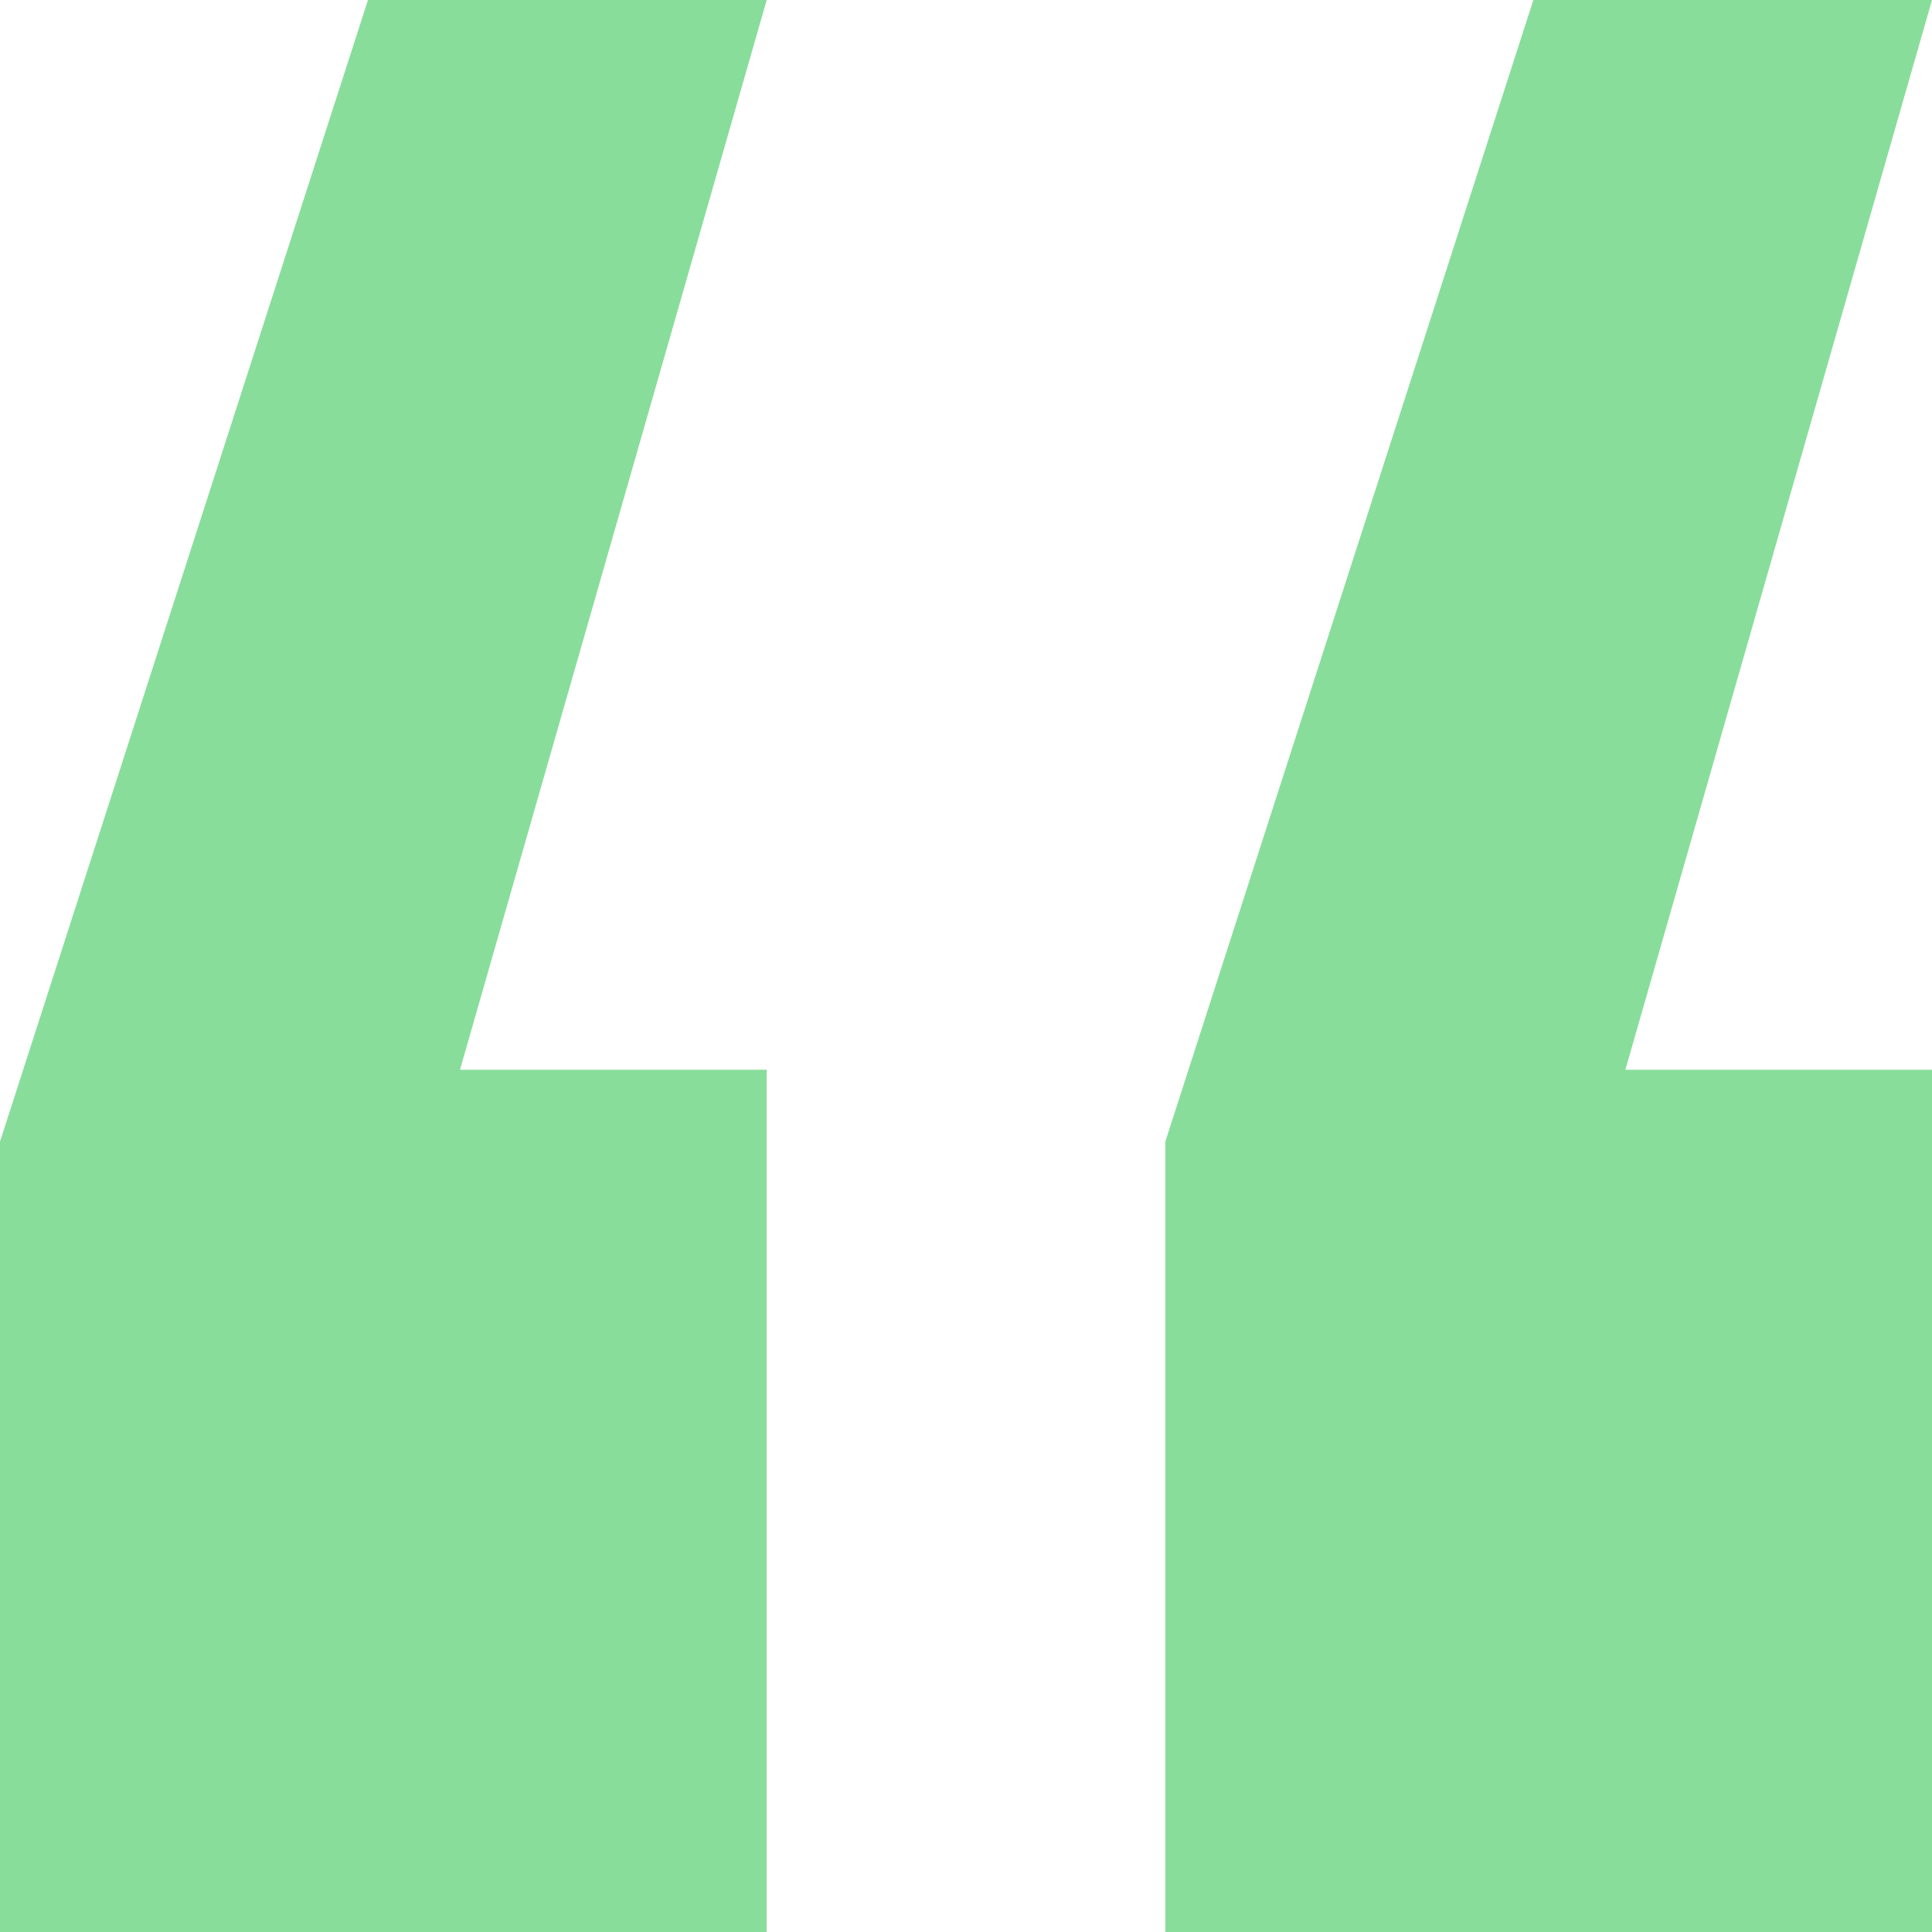
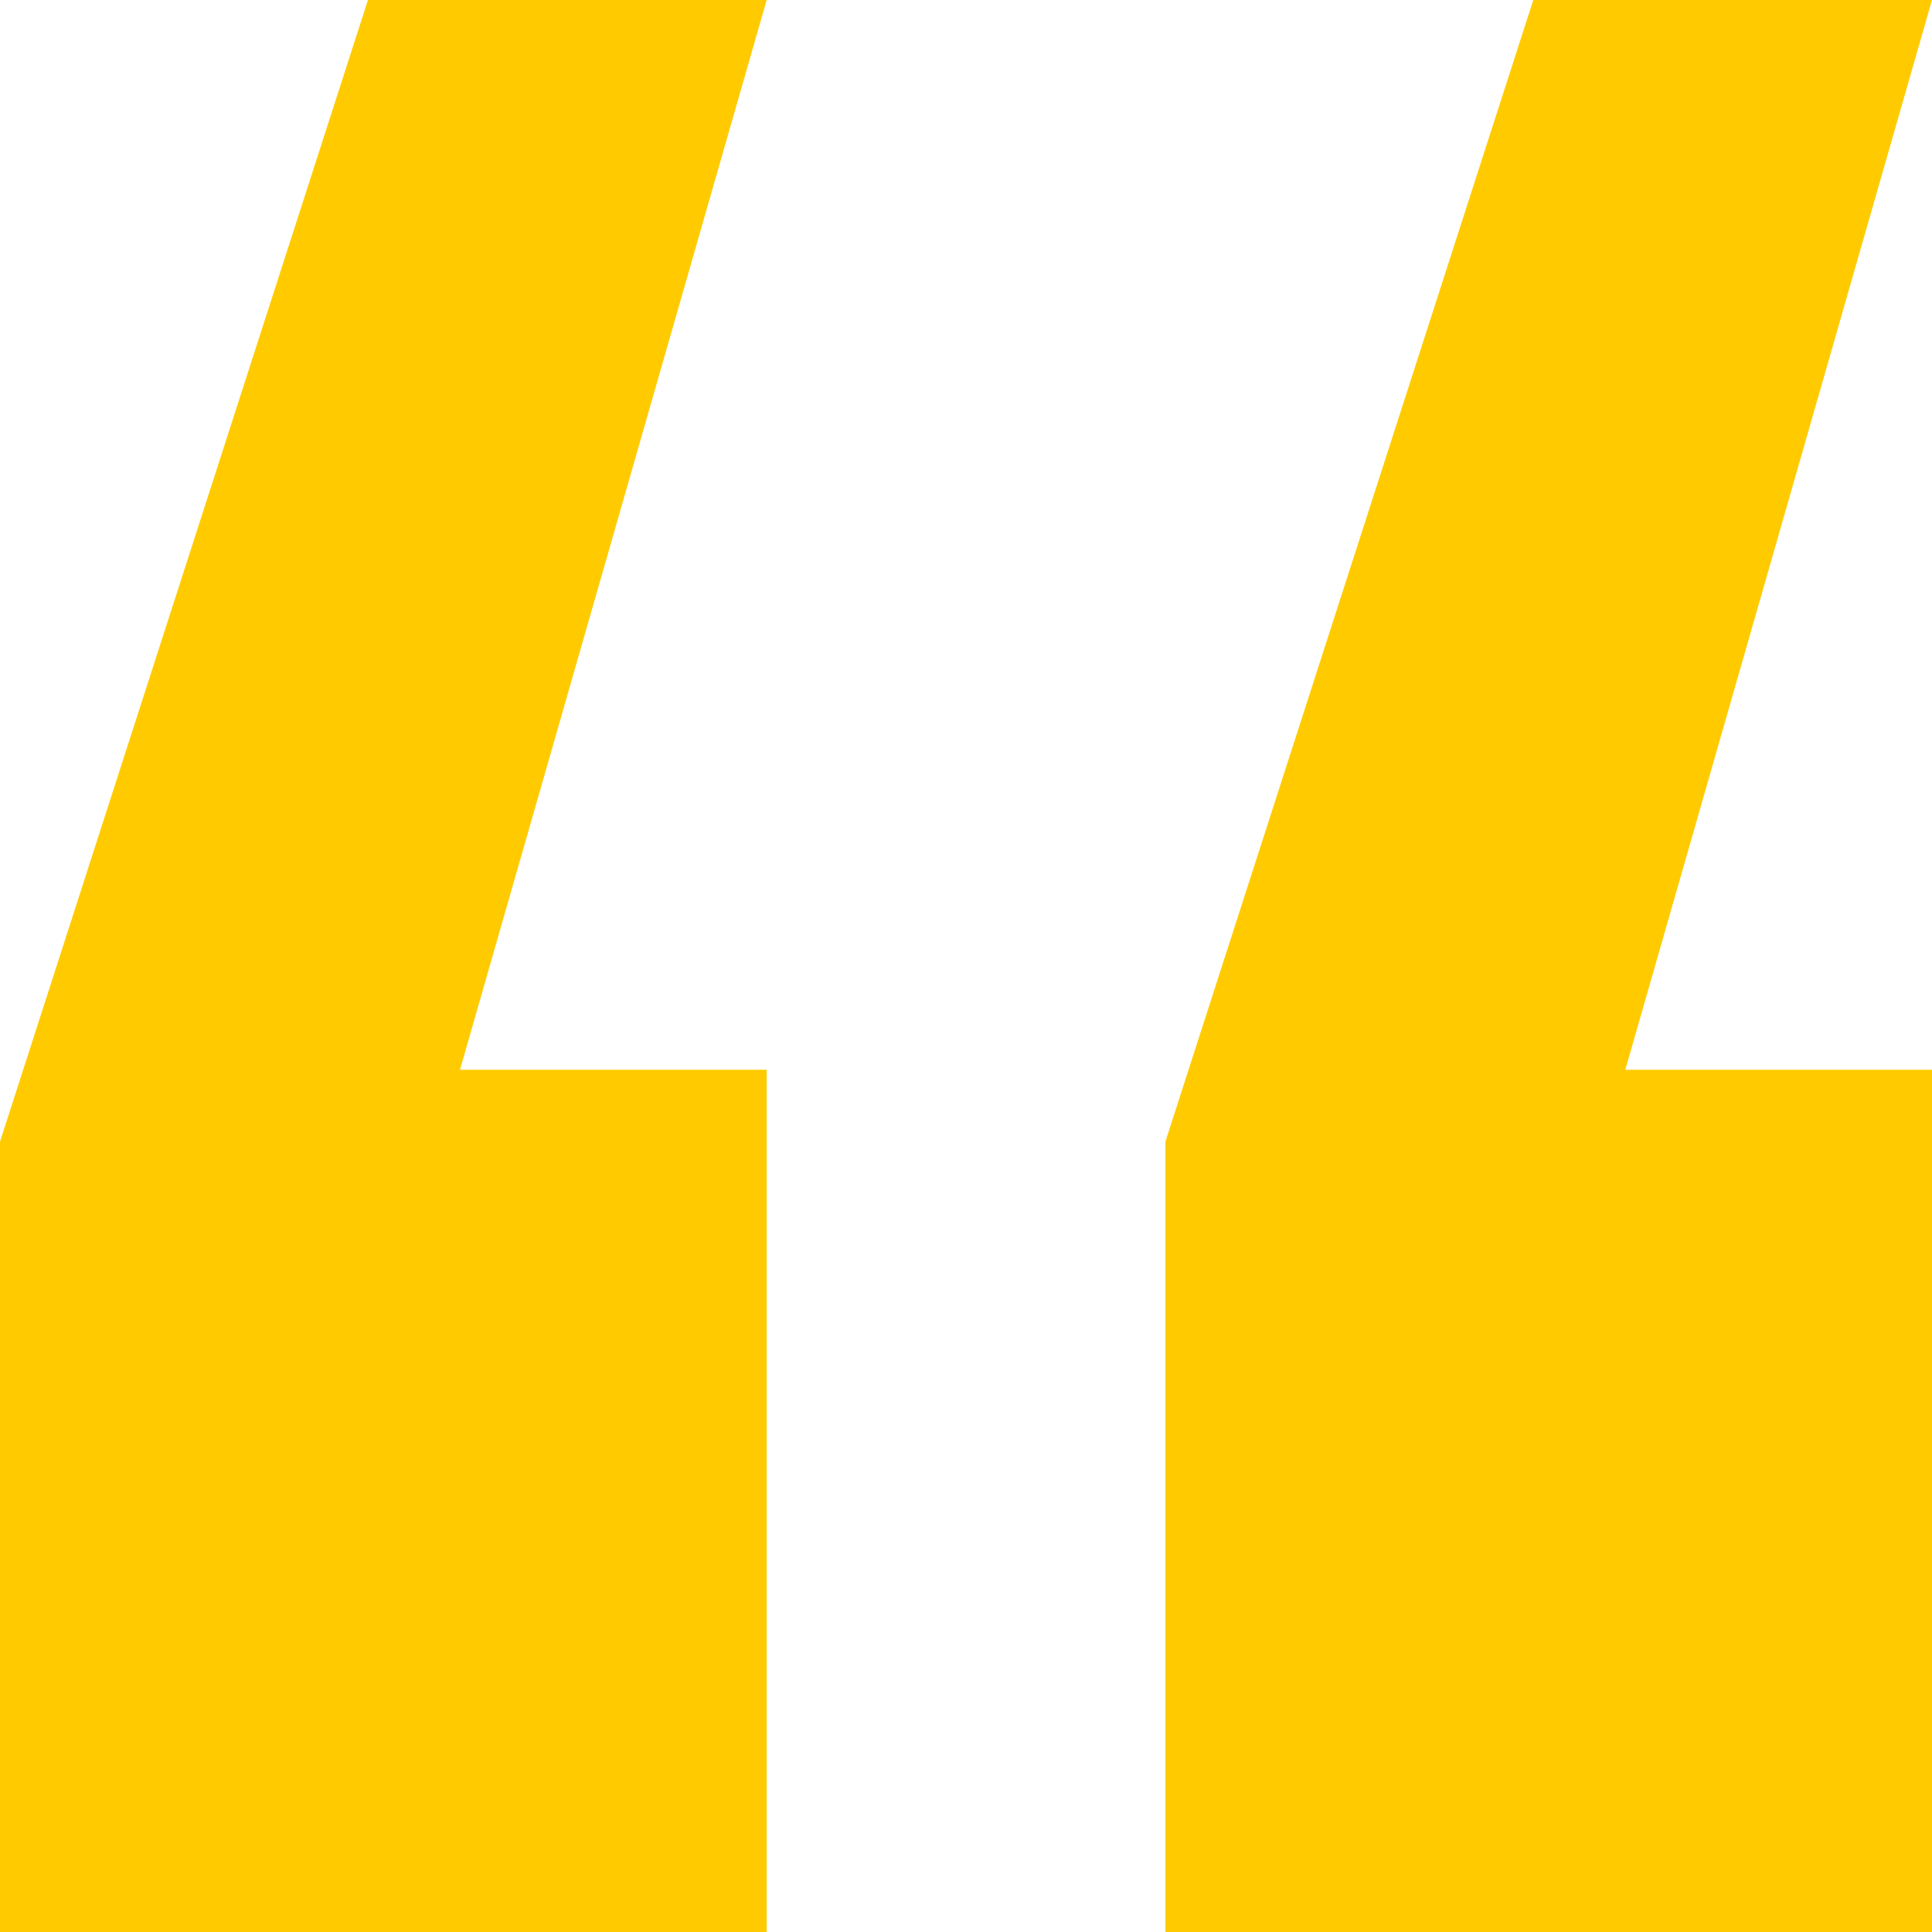
- <svg xmlns="http://www.w3.org/2000/svg" width="24" height="24" viewBox="0 0 24 24" fill="none">
-   <path d="M0 14.182L4.571 0H9.524L5.714 13.289H9.524V24H0V14.182ZM14.476 14.182L19.048 0H24L20.191 13.289H24V24H14.476V14.182Z" fill="#88DD9B" />
+ <svg xmlns="http://www.w3.org/2000/svg" version="1.1" id="Layer_1" x="0px" y="0px" width="24px" height="24px" viewBox="0 0 24 24" enable-background="new 0 0 24 24" xml:space="preserve">
+   <path fill="#FFCB00" d="M0,14.182L4.571,0h4.953l-3.81,13.289h3.81V24H0V14.182z M14.477,14.182L19.047,0H24l-3.81,13.289H24V24  h-9.523V14.182z" />
</svg>
